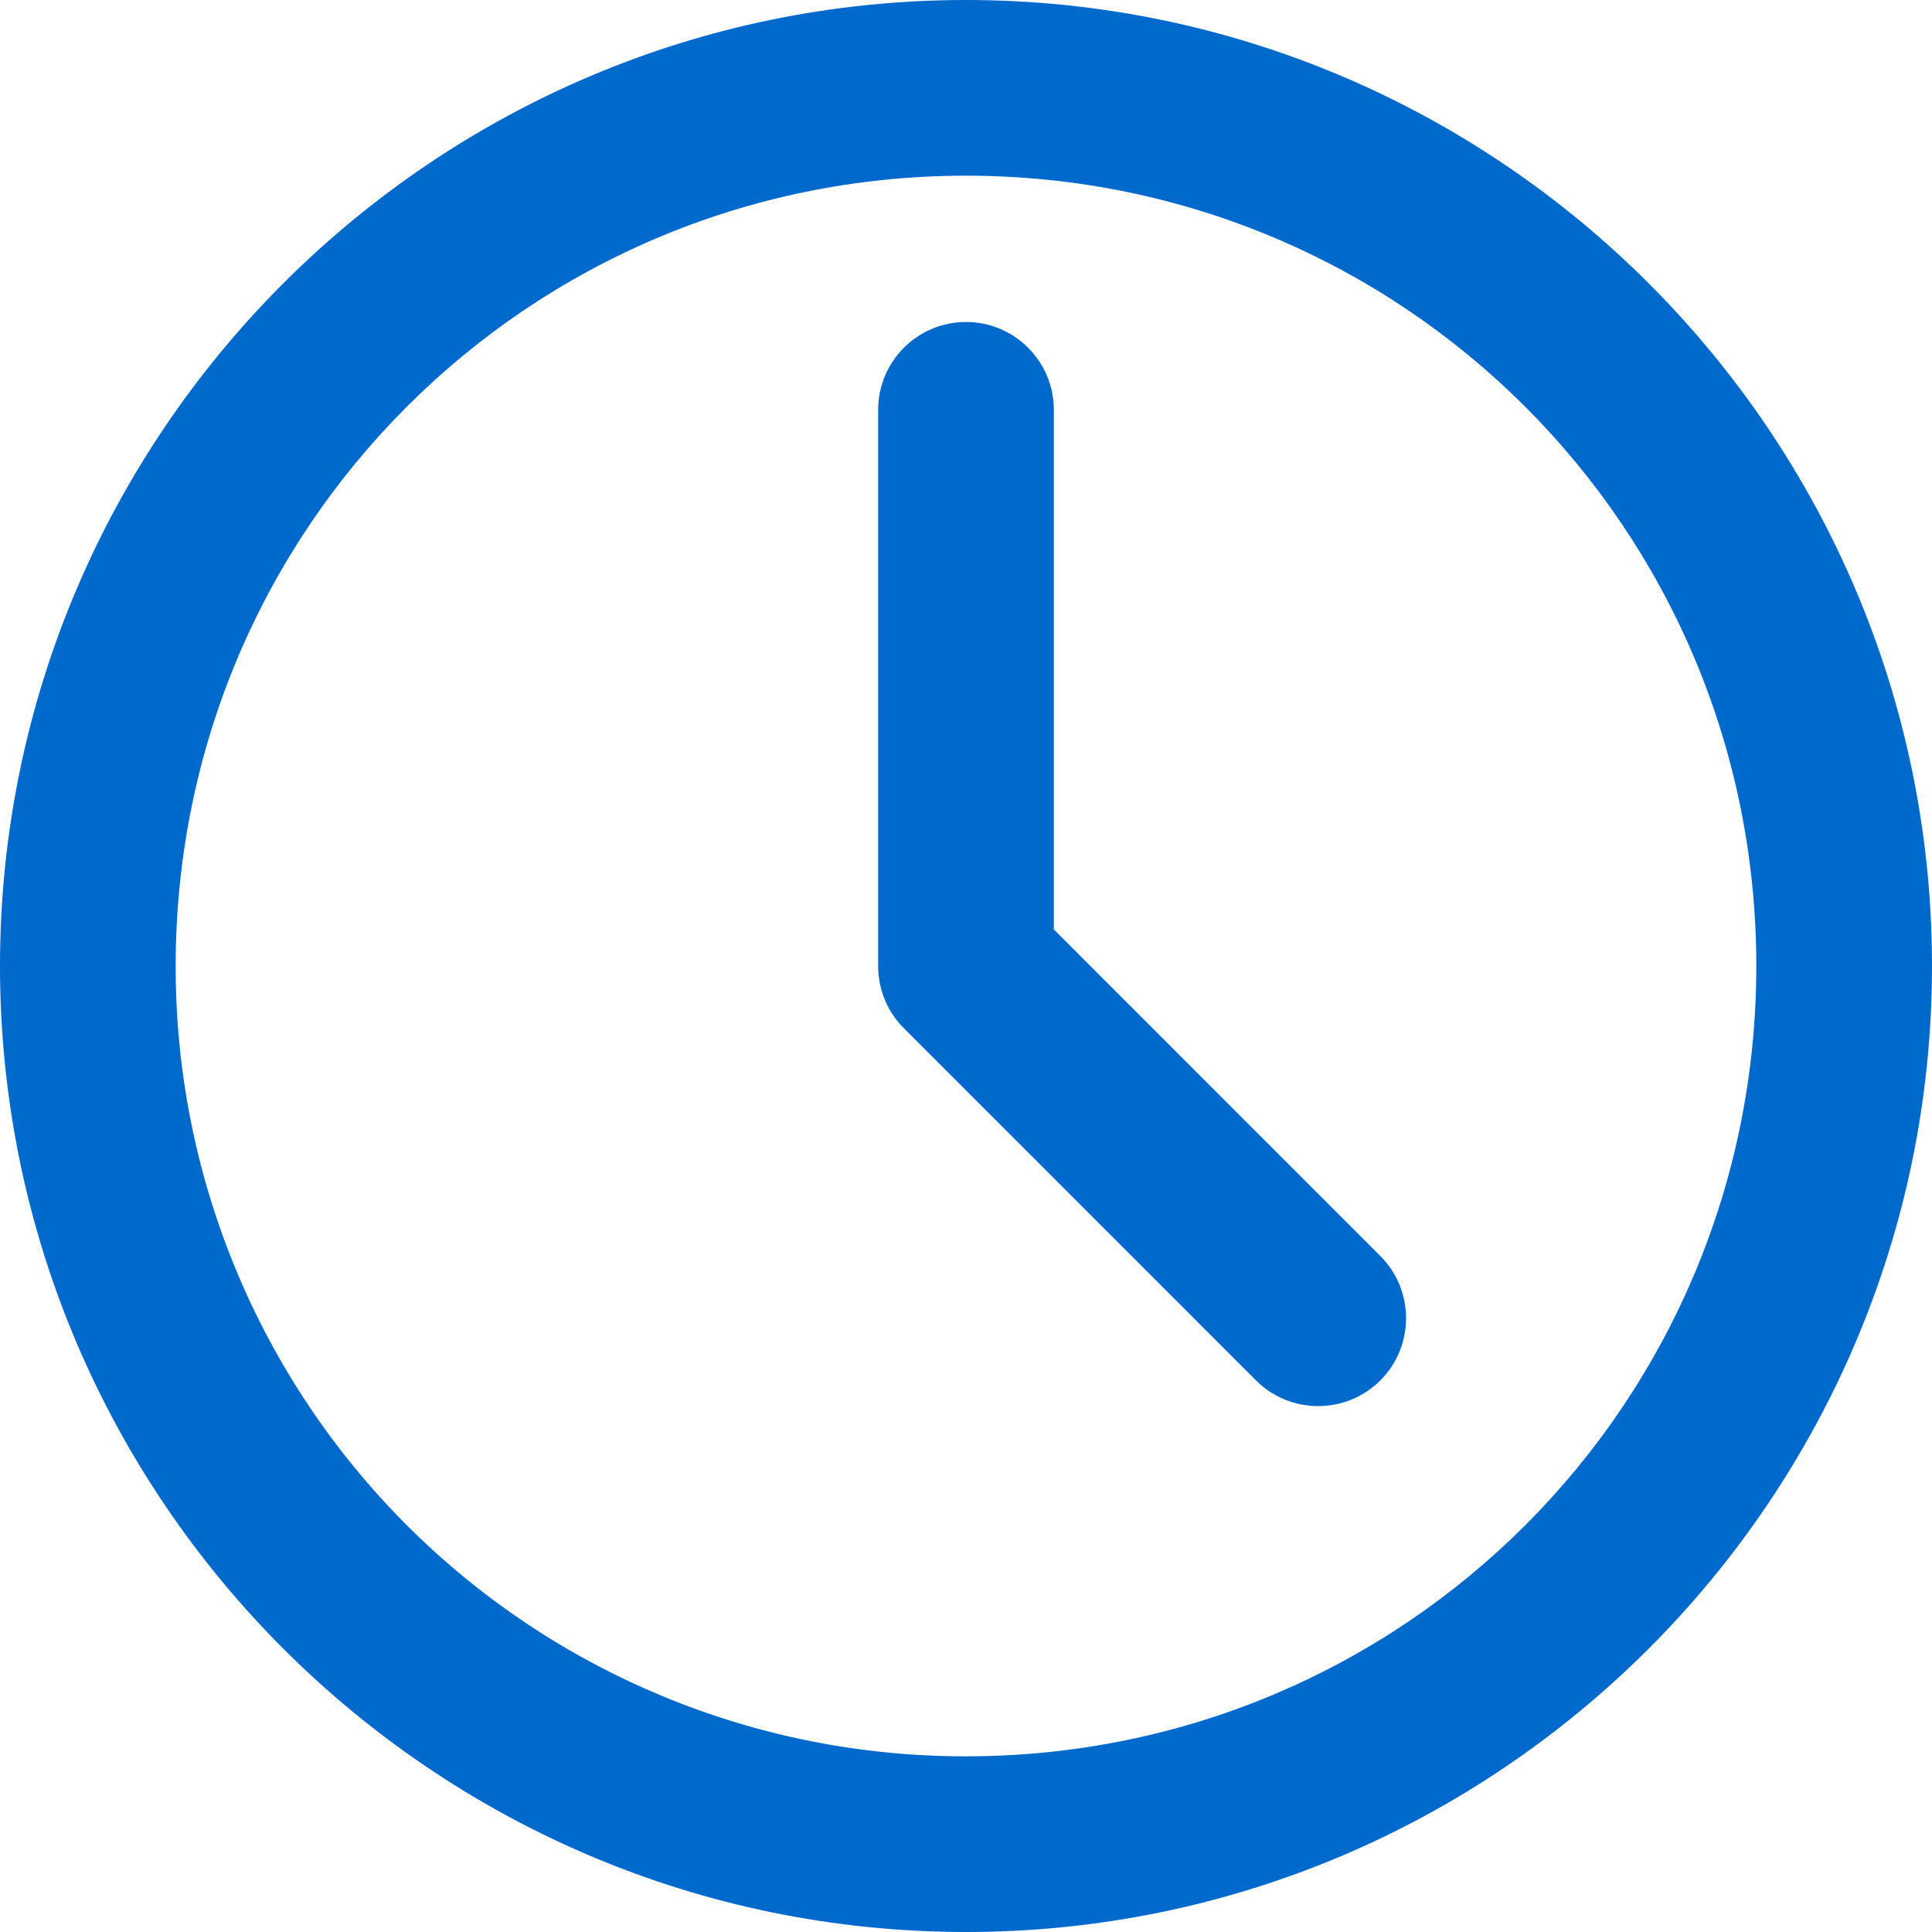
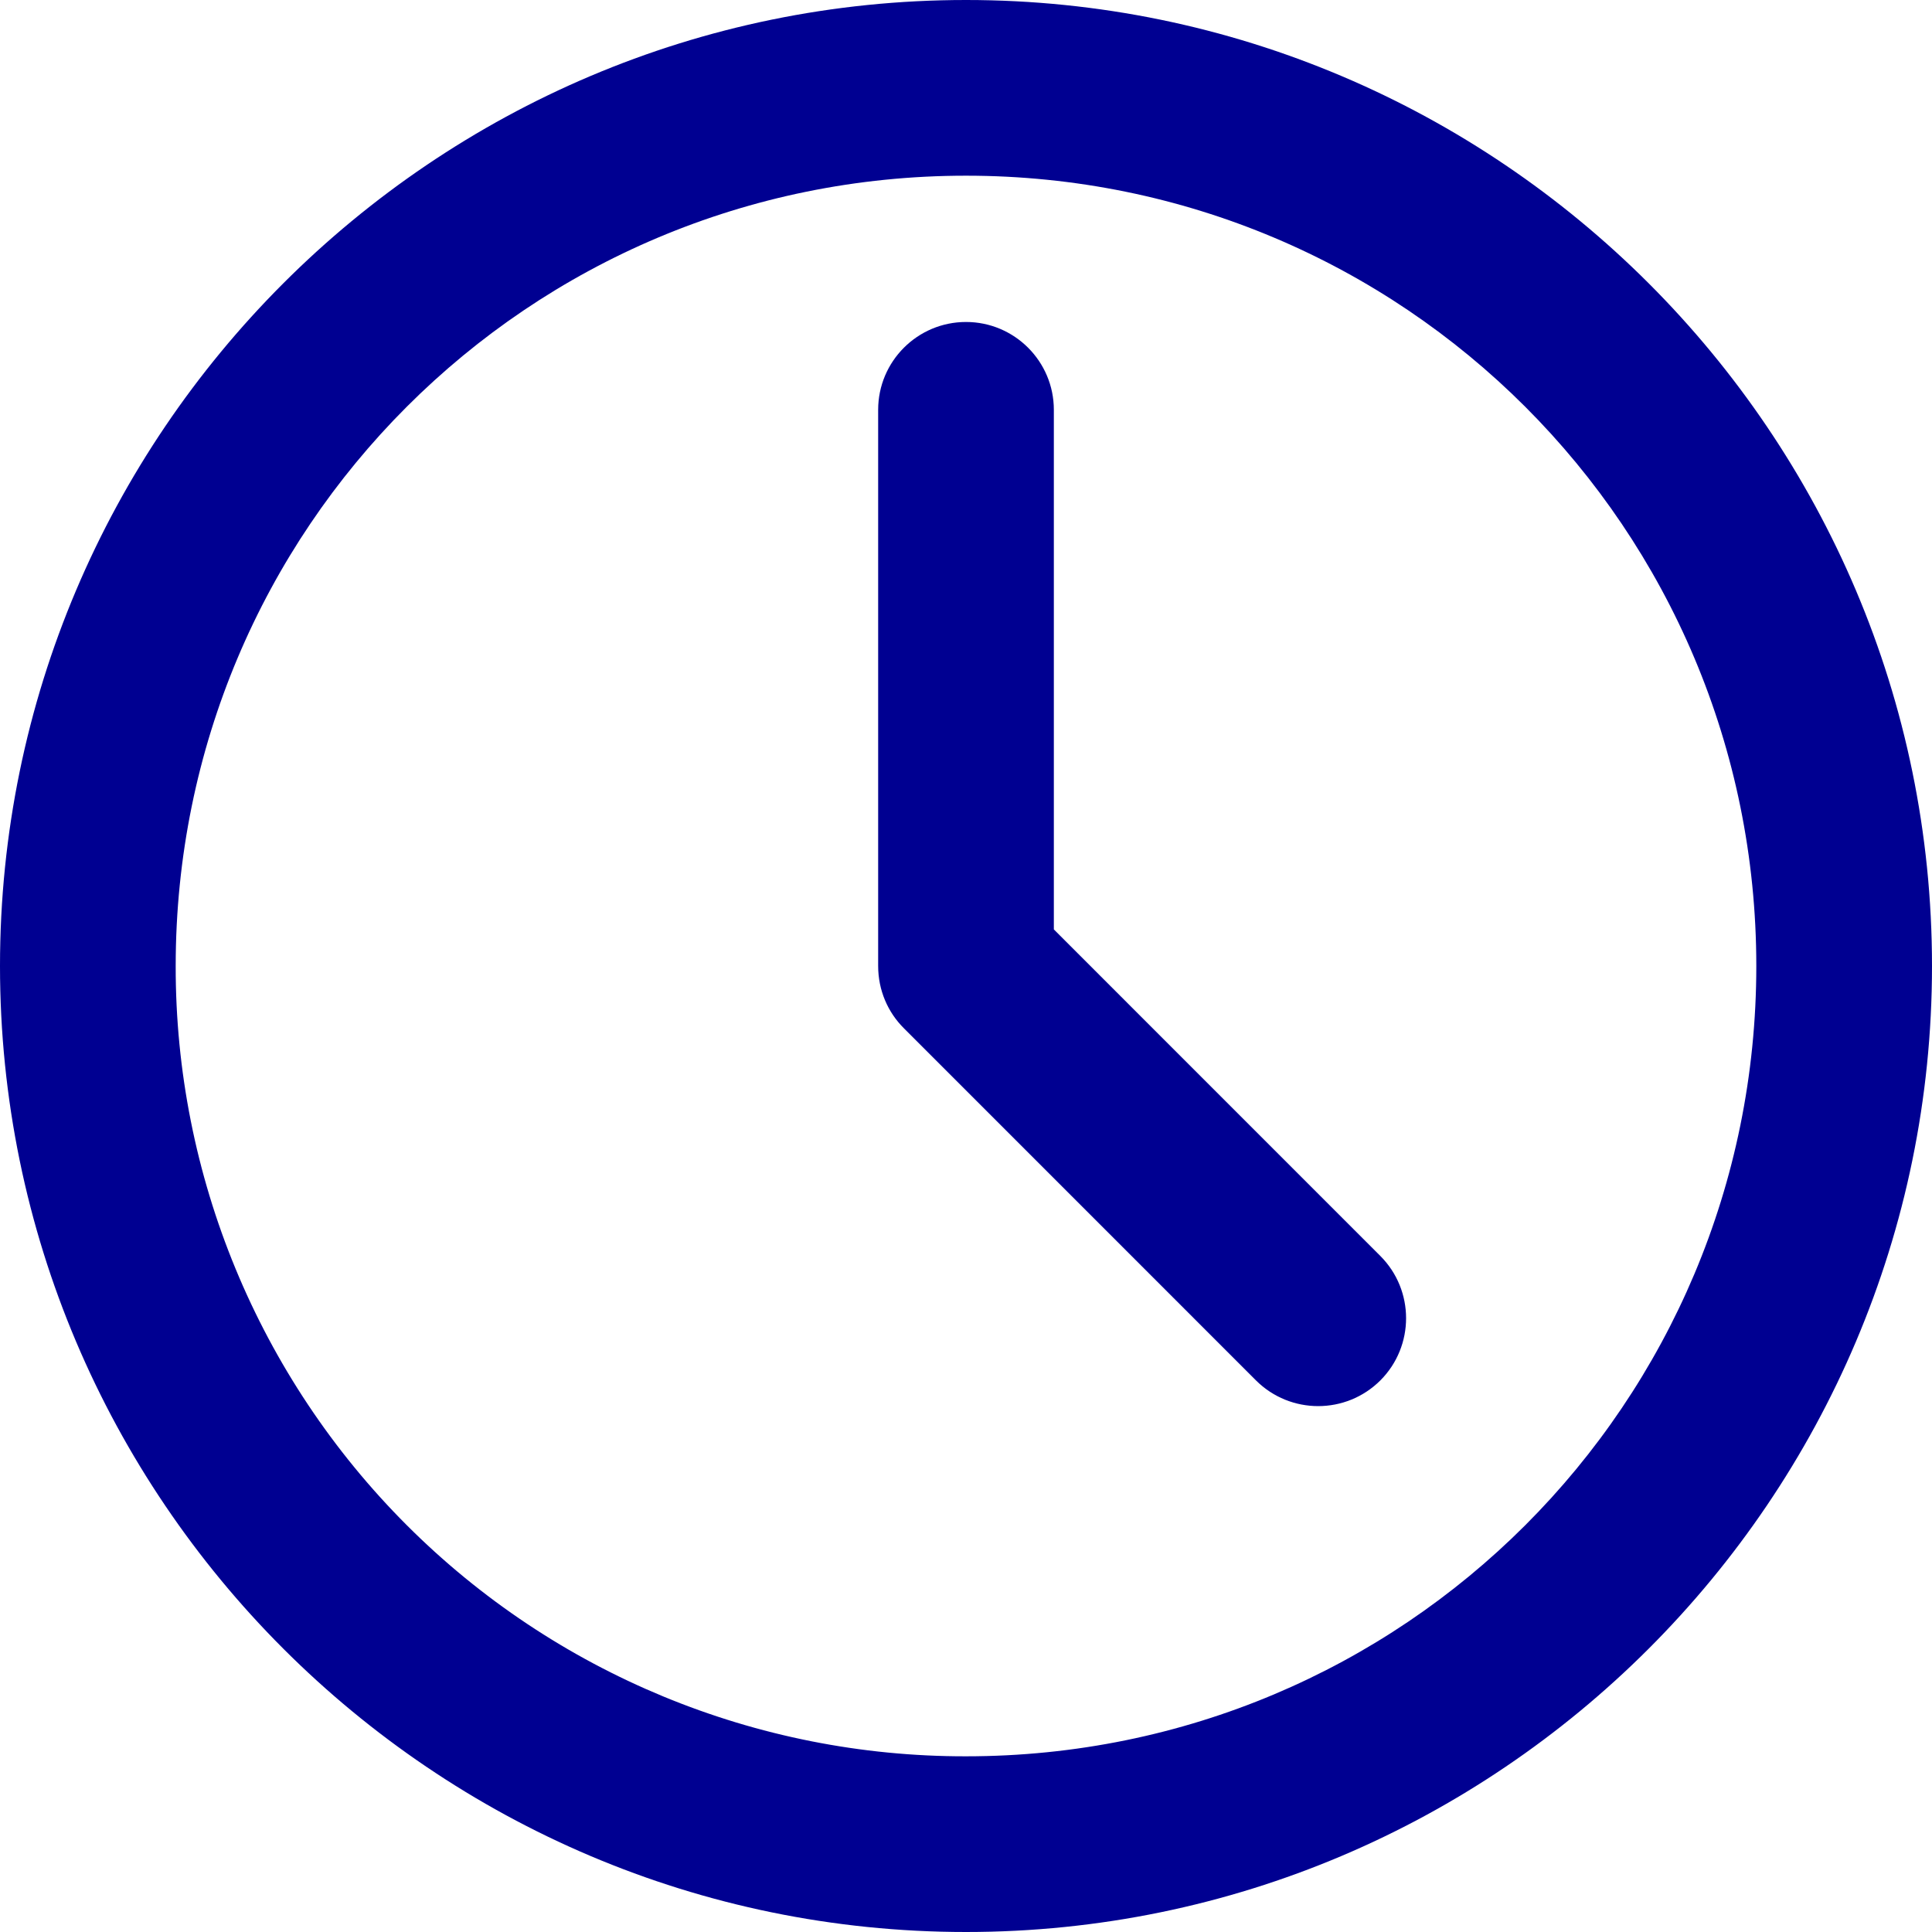
<svg xmlns="http://www.w3.org/2000/svg" width="32" height="32">
-   <path style="text-indent:0;text-transform:none" d="M16 0C7.18 0 0 7.18 0 16s7.18 16 16 16 16-7.18 16-16S24.82 0 16 0zm0 2.91c7.247 0 13.09 5.843 13.09 13.09S23.248 29.09 16 29.09A13.069 13.069 0 0 1 2.91 16C2.91 8.753 8.752 2.91 16 2.91zm0 2.423c-.803 0-1.455.652-1.455 1.455V16c0 .402.161.767.425 1.03l5.833 5.834a1.459 1.459 0 0 0 2.06 0 1.459 1.459 0 0 0 0-2.061l-5.408-5.409V6.788c0-.803-.652-1.455-1.455-1.455z" overflow="visible" color="#000" fill="#0069cc" />
+   <path style="text-indent:0;text-transform:none" d="M16 0C7.18 0 0 7.18 0 16s7.18 16 16 16 16-7.18 16-16S24.82 0 16 0zm0 2.91c7.247 0 13.09 5.843 13.09 13.09S23.248 29.09 16 29.09A13.069 13.069 0 0 1 2.91 16C2.91 8.753 8.752 2.91 16 2.91zm0 2.423c-.803 0-1.455.652-1.455 1.455V16c0 .402.161.767.425 1.03l5.833 5.834a1.459 1.459 0 0 0 2.06 0 1.459 1.459 0 0 0 0-2.061l-5.408-5.409V6.788c0-.803-.652-1.455-1.455-1.455z" overflow="visible" color="#000" fill="#000091" />
</svg>
